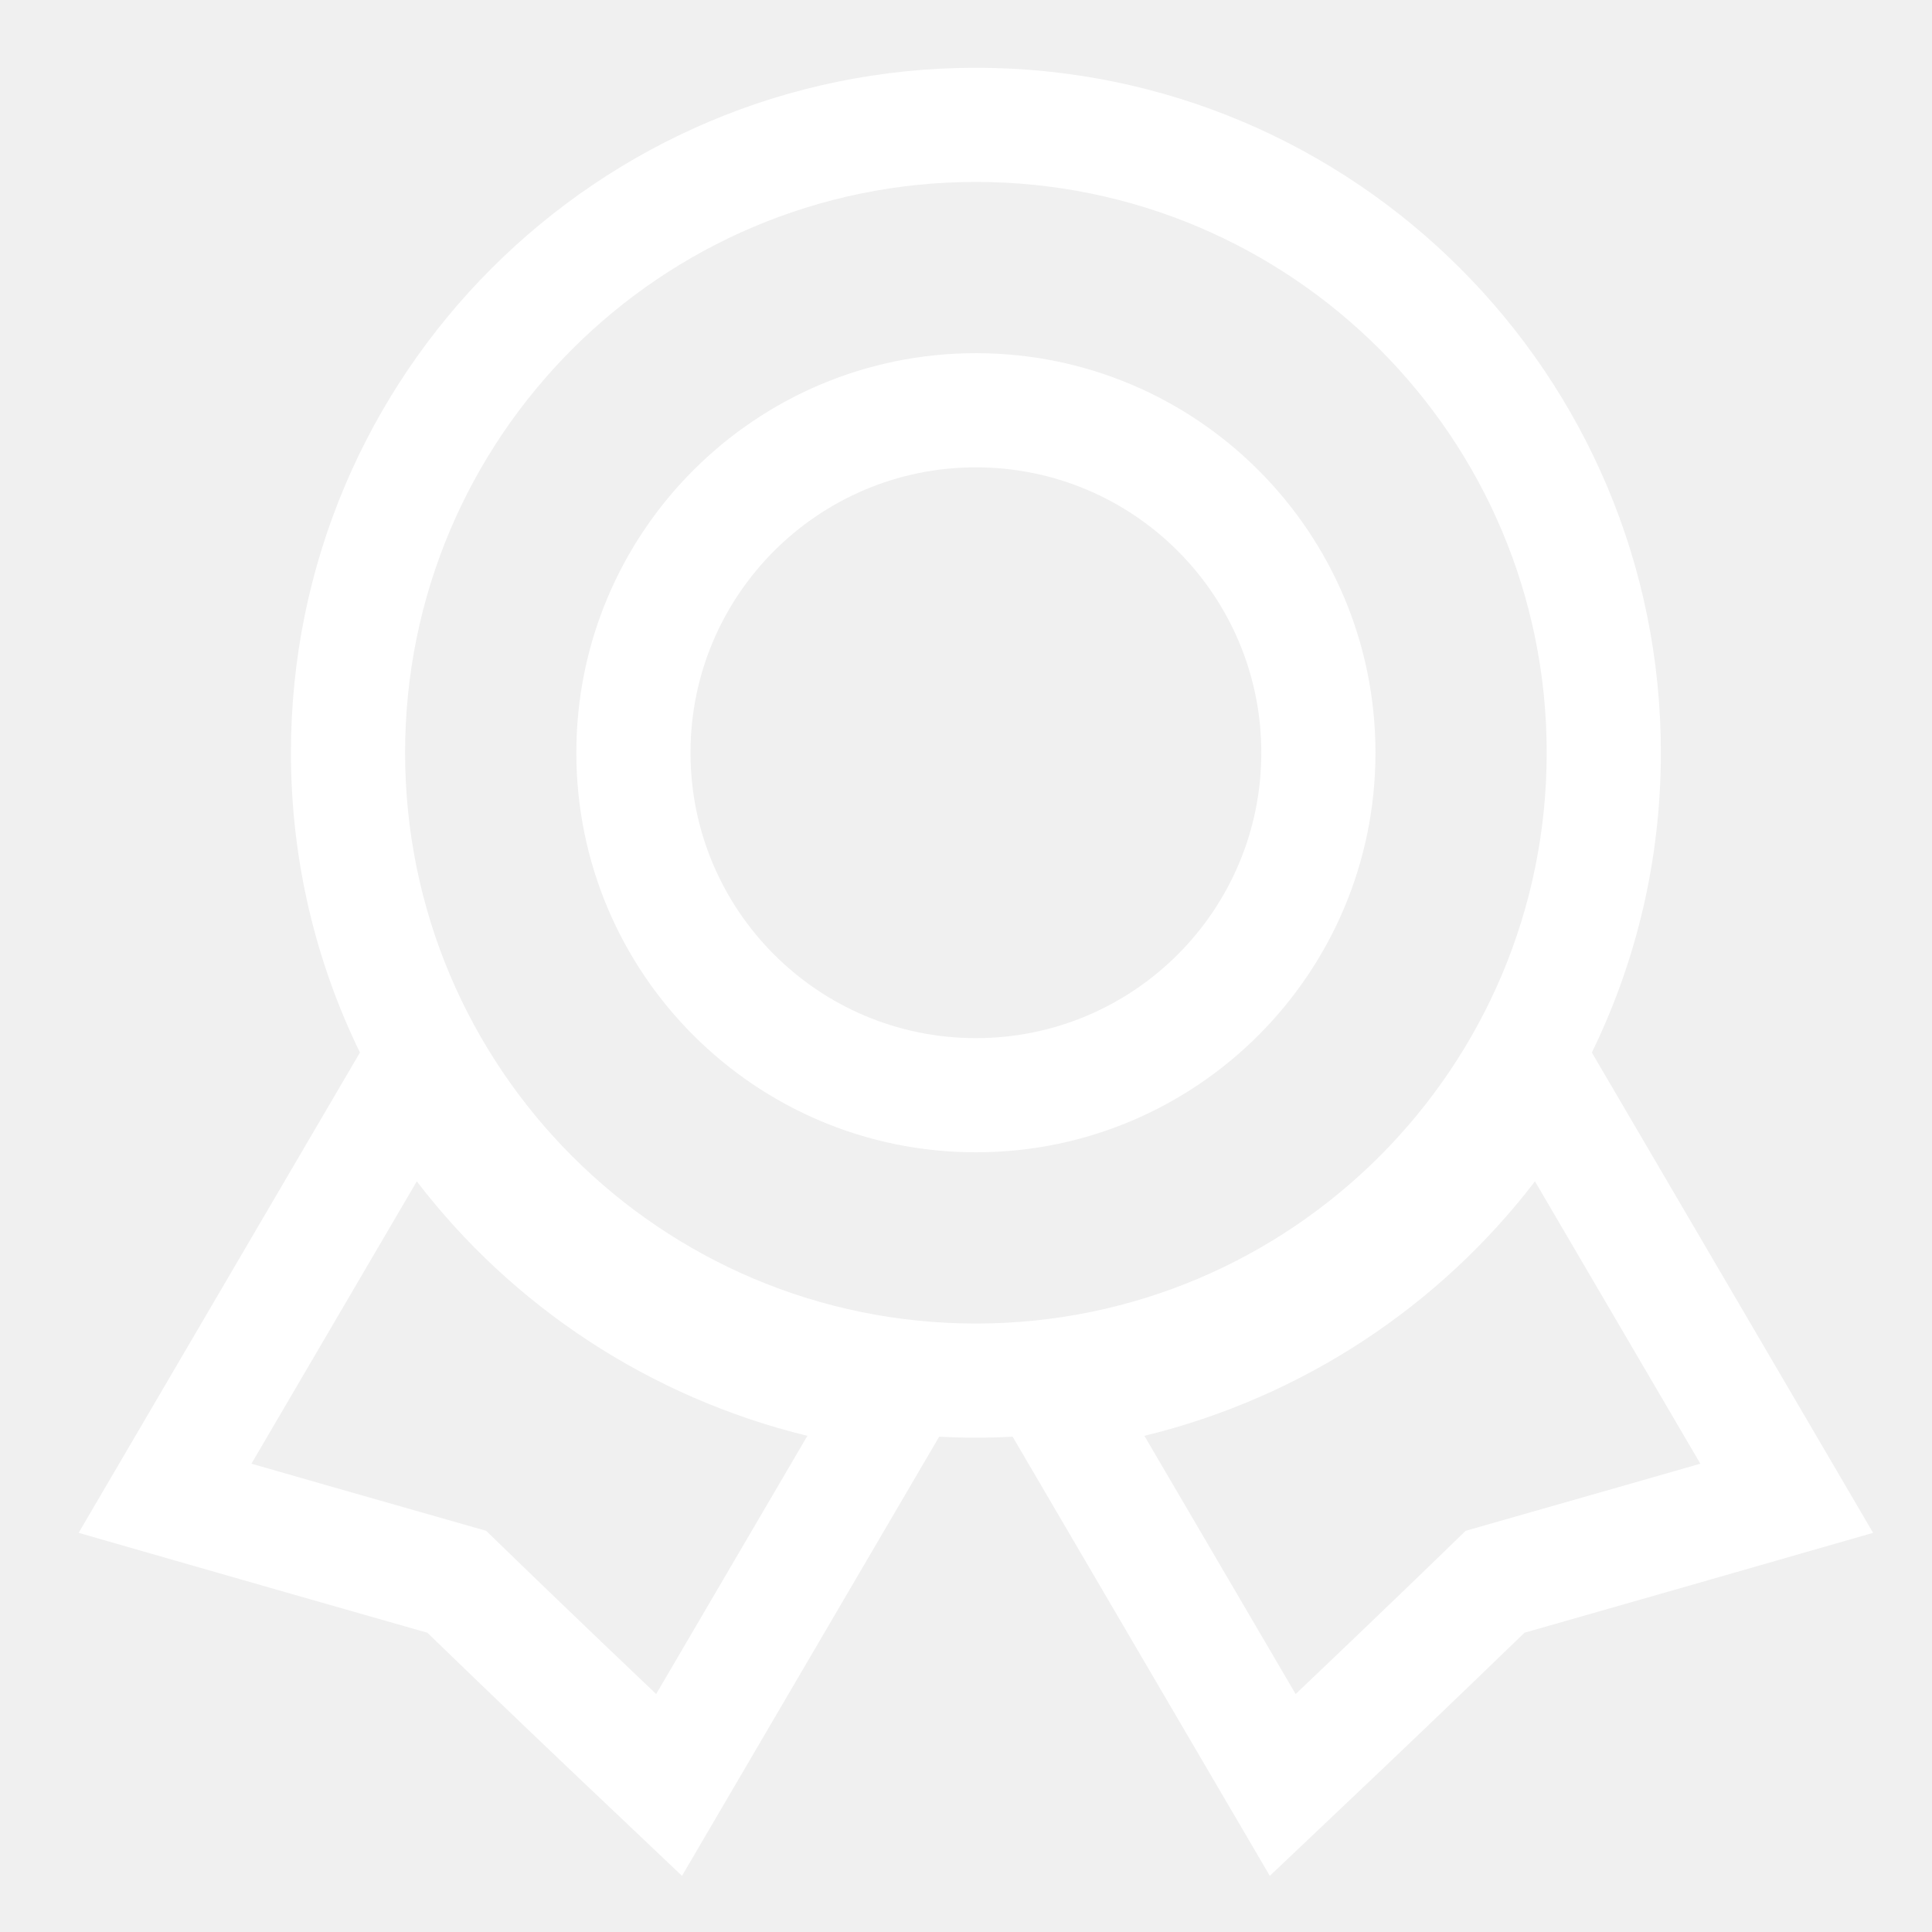
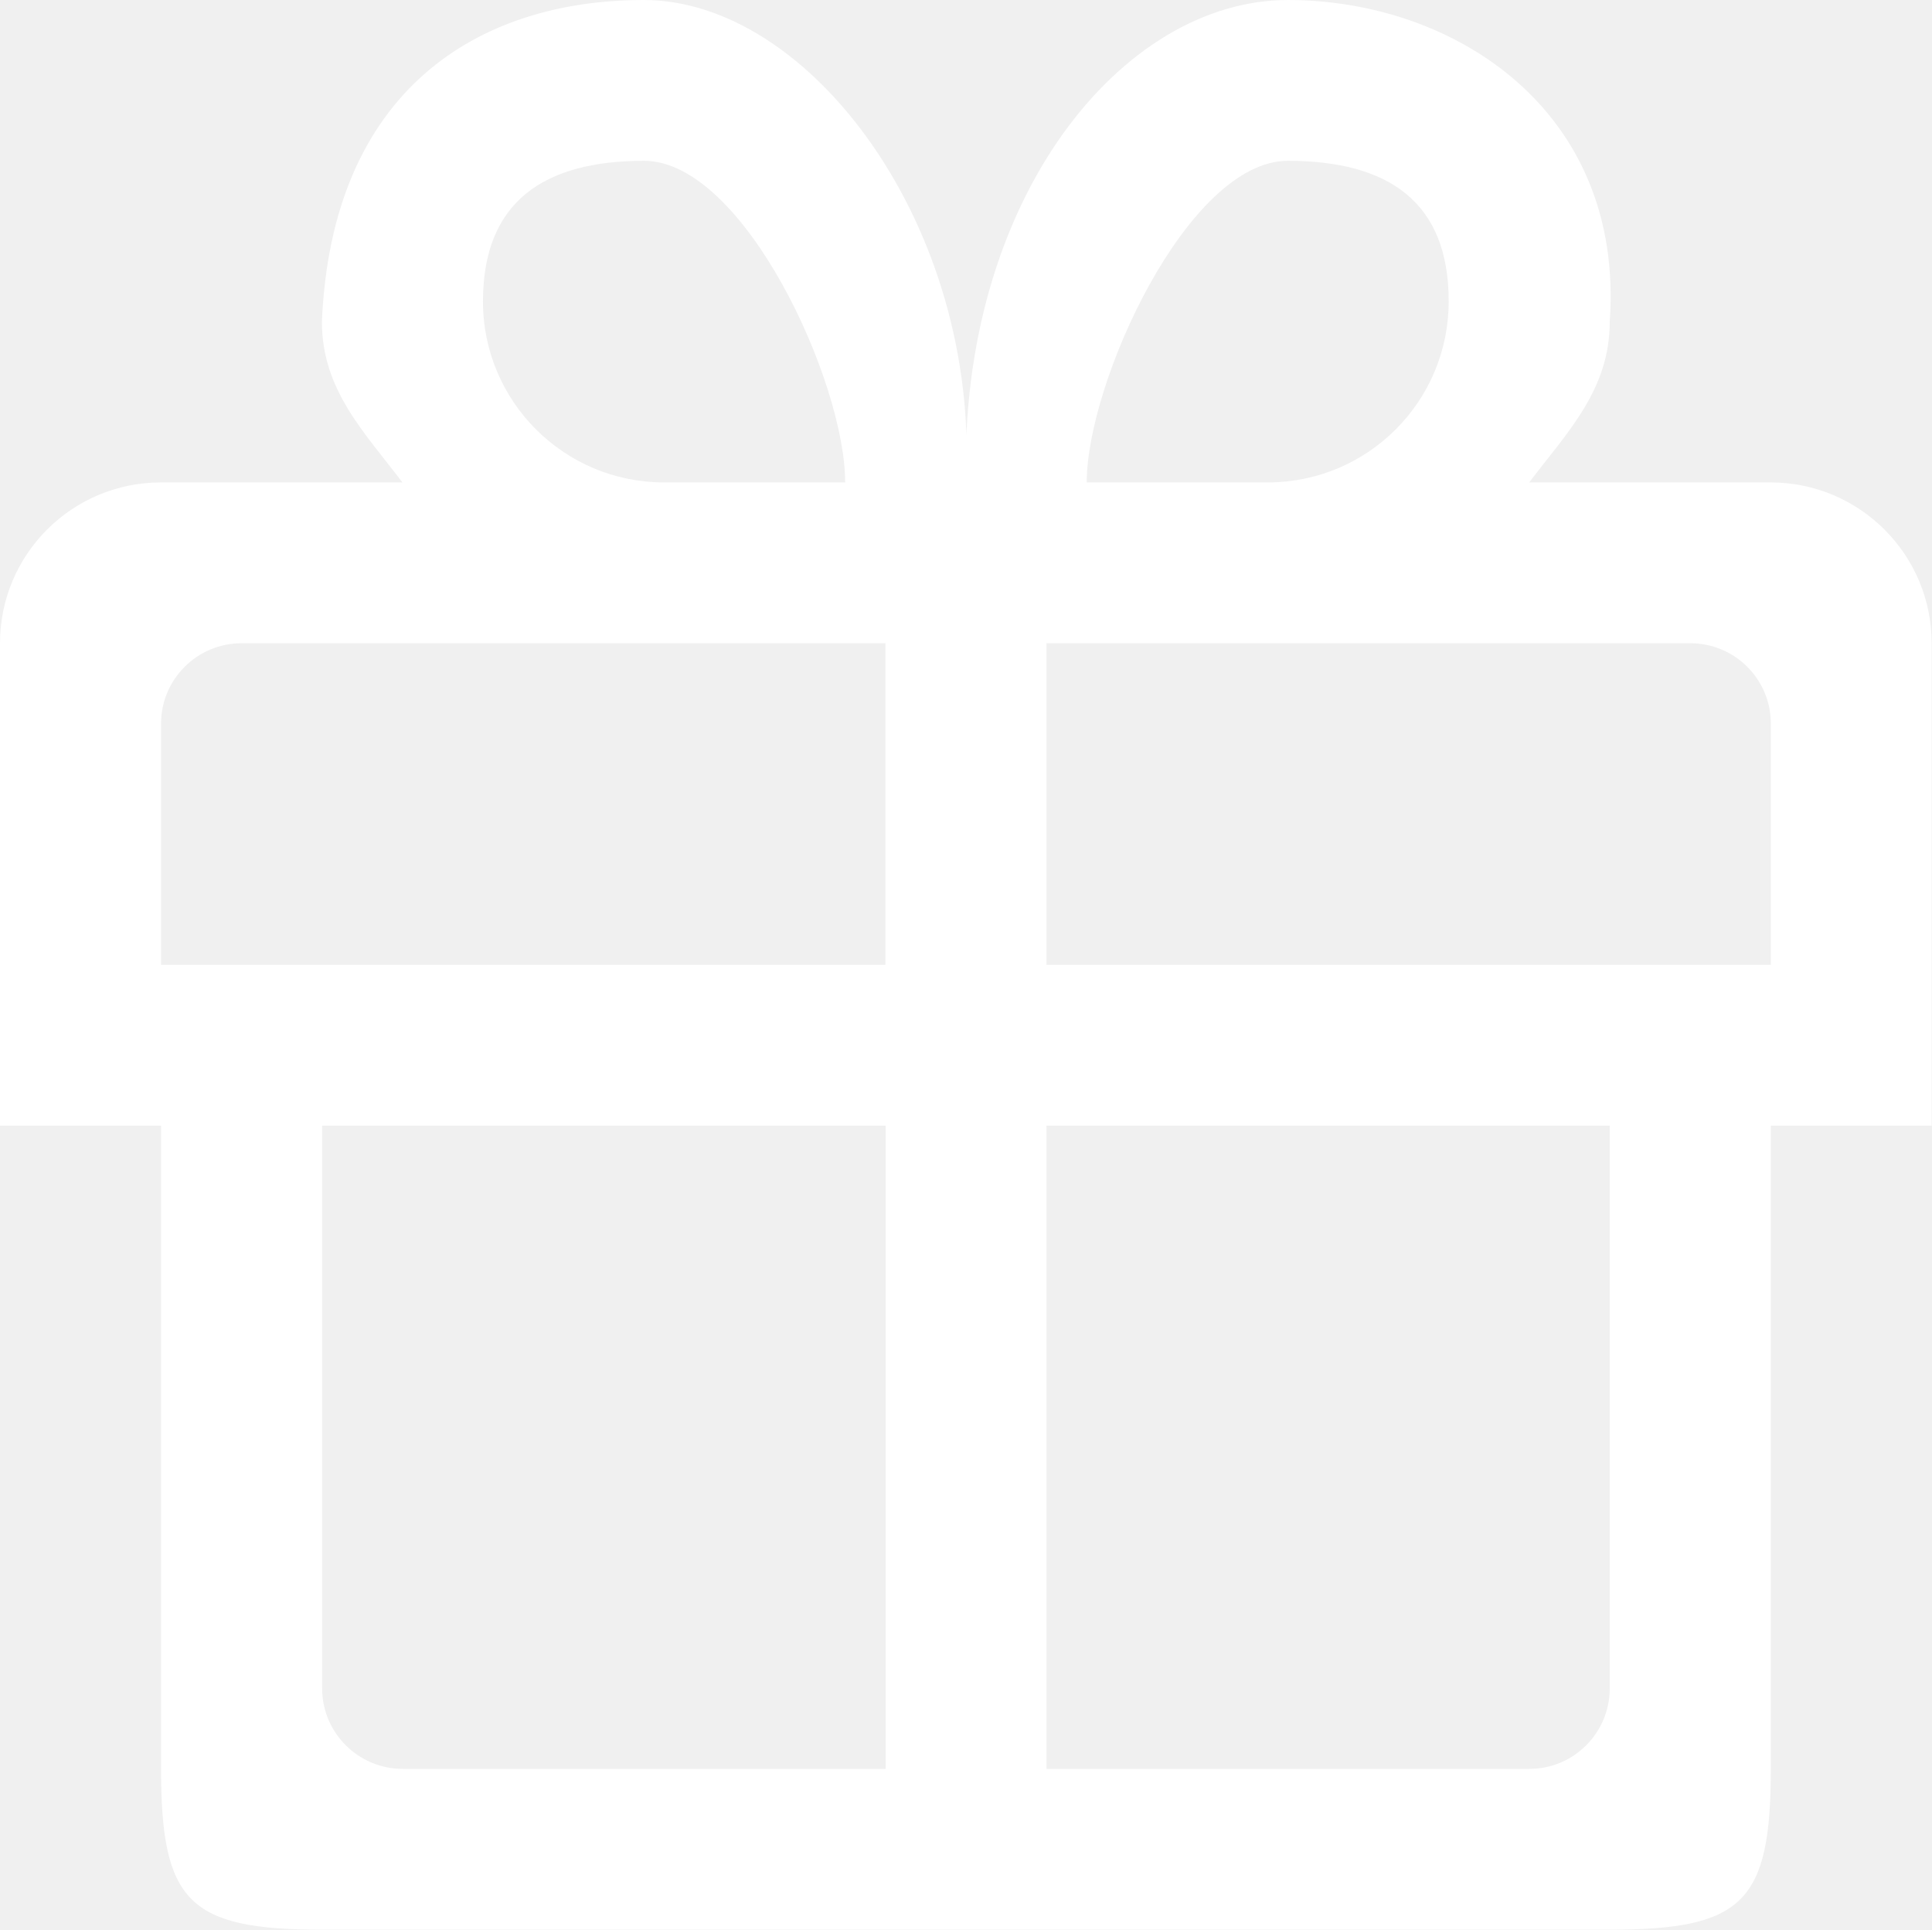
- <svg xmlns="http://www.w3.org/2000/svg" t="1494318983996" class="icon" style="" viewBox="0 0 1024 1024" version="1.1" p-id="21816" width="32" height="32">
+ <svg xmlns="http://www.w3.org/2000/svg" t="1494312003004" class="icon" style="" viewBox="0 0 1025 1024" version="1.1" p-id="4809" width="32.031" height="32">
  <defs>
    <style type="text/css" />
  </defs>
-   <path d="M953.434 745.214l-87.646-149.655-22.069-37.682c23.413-48 36.575-101.915 36.575-158.911 0-200.499-162.535-363.045-363.045-363.045s-363.045 162.535-363.045 363.045c0 56.997 13.163 110.9 36.575 158.9l-22.081 37.693L81.053 745.214l-39.375 67.224 74.889 21.505c1.897 0.542 1.897 0.542 10.397 2.98 11.334 3.251 11.334 3.251 27.409 7.857 24.463 6.999 48.756 13.942 72.124 20.602 17.227 16.685 35.413 34.182 53.689 51.646 6.807 6.502 13.129 12.53 18.807 17.938 5.848 5.554 5.848 5.554 7.168 6.818l55.315 52.459 38.528-65.791 80.15-136.864 17.633-30.118c6.446 0.339 12.937 0.531 19.462 0.531 6.536 0 13.016-0.192 19.462-0.531l17.633 30.118 80.15 136.864 38.528 65.791 55.315-52.459c1.321-1.253 1.321-1.253 7.168-6.818 5.678-5.396 12-11.435 18.807-17.938 18.276-17.464 36.463-34.961 53.689-51.646 23.368-6.66 47.661-13.603 72.112-20.602 16.075-4.606 16.075-4.606 27.398-7.857 8.5-2.438 8.5-2.438 10.386-2.98l74.878-21.505L953.434 745.214zM517.249 96.428c167.084 0 302.538 135.453 302.538 302.538s-135.453 302.538-302.538 302.538-302.538-135.453-302.538-302.538S350.165 96.428 517.249 96.428zM347.783 897.882c0 0-46.453-44.06-90.095-86.517-61.93-17.622-124.424-35.571-124.424-35.571l87.646-149.655c50.562 65.983 123.081 114.422 207.024 134.878L347.783 897.882zM776.811 811.366c-43.642 42.457-90.095 86.517-90.095 86.517l-80.161-136.864c83.932-20.455 156.462-68.895 207.013-134.878l87.646 149.655C901.224 775.795 838.741 793.744 776.811 811.366z" p-id="21817" fill="#ffffff" />
-   <path d="M517.249 610.742c116.962 0 211.776-94.814 211.776-211.776 0-116.962-94.814-211.776-211.776-211.776s-211.776 94.814-211.776 211.776C305.473 515.928 400.287 610.742 517.249 610.742zM517.249 247.697c83.548 0 151.269 67.721 151.269 151.269 0 83.548-67.721 151.269-151.269 151.269s-151.269-67.721-151.269-151.269C365.98 315.429 433.713 247.697 517.249 247.697z" p-id="21818" fill="#ffffff" />
+   <path d="M939.479 597.333l0 341.333c0 70.705-14.629 85.333-85.449 85.333L170.899 1024c-70.705 0-85.449-14.629-85.449-85.333L85.449 597.333l-85.449 0L0 341.333c0-47.137 38.197-85.333 85.449-85.333l128.058 0c-20.317-26.819-42.725-49.11-42.725-85.333 5.224-122.369 82.315-170.667 170.783-170.667C430.15 0 519.779 120.628 512.464 256 508.865 106.115 594.895 0 683.247 0c88.468 0 178.678 58.746 170.783 170.667 0 36.223-22.407 58.514-42.725 85.333l128.058 0c47.137 0 85.449 38.197 85.449 85.333L1024.813 597.333 939.479 597.333zM854.03 895.942 854.03 597.333 555.189 597.333l0 341.333 256.232 0C834.99 938.667 854.03 919.51 854.03 895.942zM170.899 895.942c0 23.568 19.156 42.725 42.725 42.725l256.232 0L469.856 597.333 170.899 597.333 170.899 895.942zM170.899 341.333 128.174 341.333c-23.568 0-42.725 19.156-42.725 42.609l0 128.058 384.29 0 0-170.667L170.899 341.333zM341.682 85.333c-53.058 0-85.449 21.595-85.449 74.652 0 53.058 43.073 96.015 96.015 96.015 53.058 0 48.065 0 96.131 0C448.493 202.942 394.739 85.333 341.682 85.333zM683.247 85.333c-53.058 0-106.696 117.609-106.696 170.667 48.065 0 42.957 0 96.015 0 53.058 0 96.015-42.957 96.015-96.015C768.697 106.928 736.305 85.333 683.247 85.333zM939.479 383.942c0-23.568-19.156-42.609-42.725-42.609l-42.725 0L555.189 341.333l0 170.667 384.29 0L939.479 383.942z" p-id="4810" fill="#ffffff" />
</svg>
